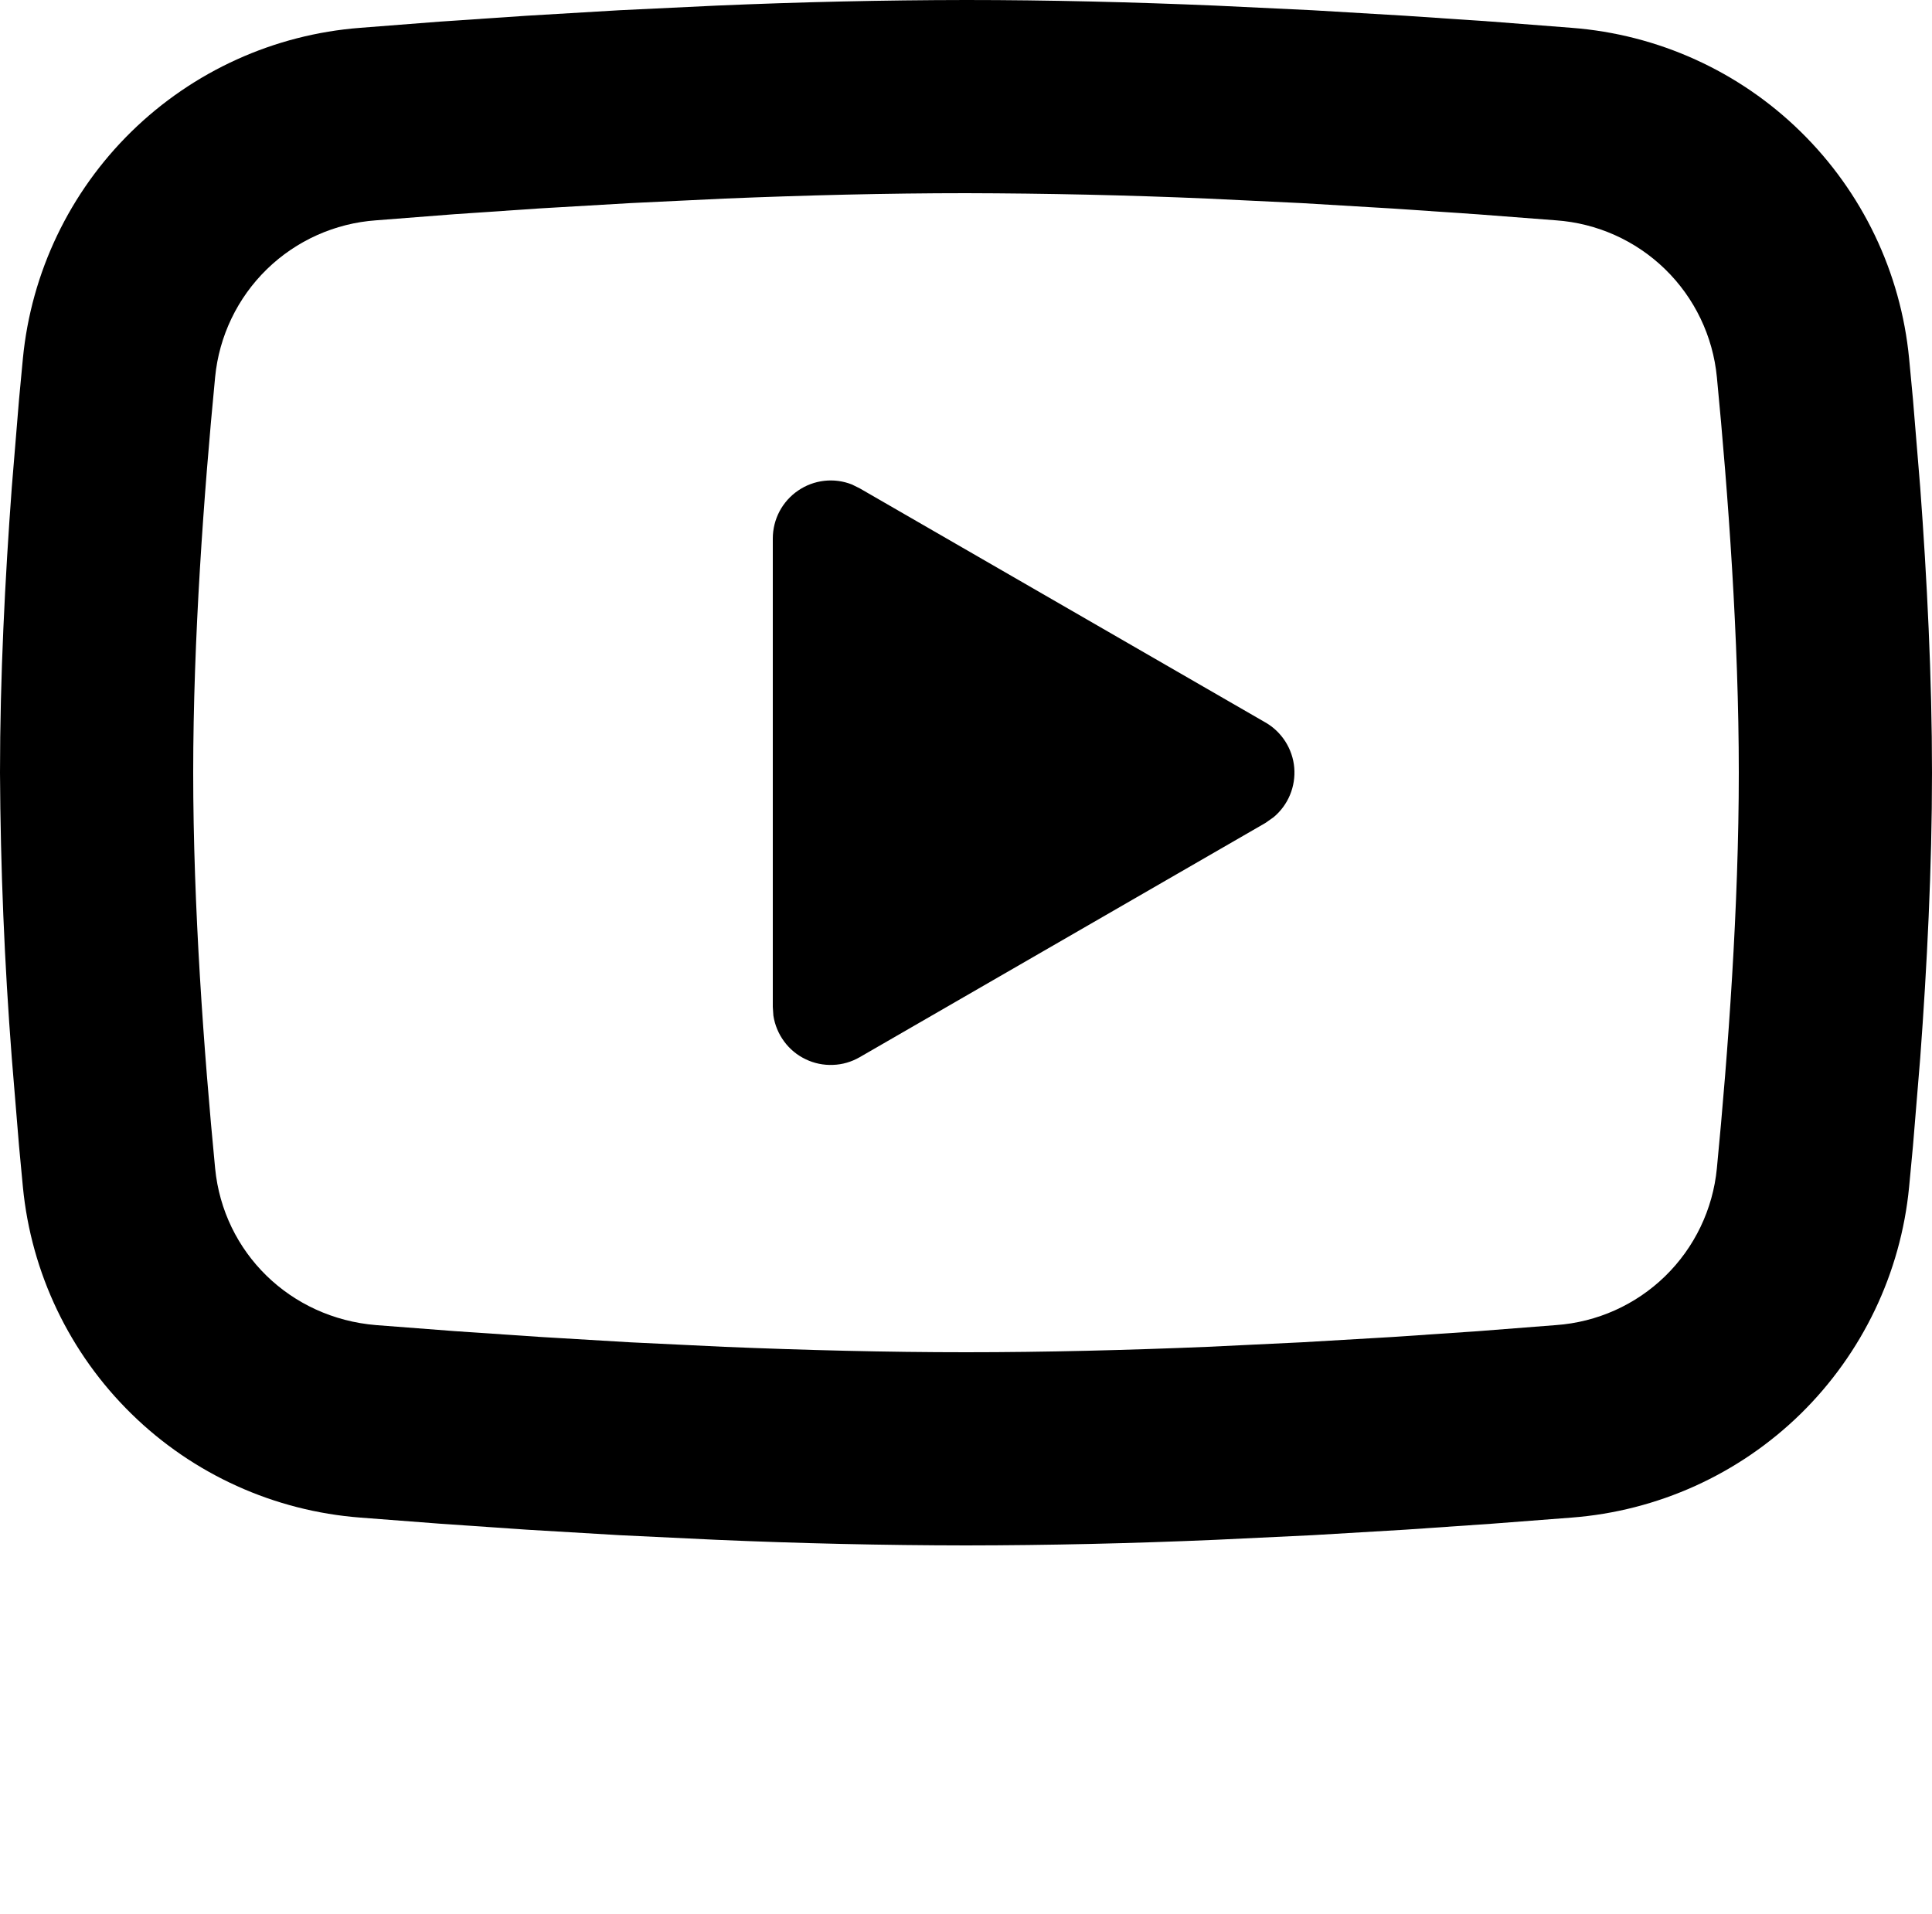
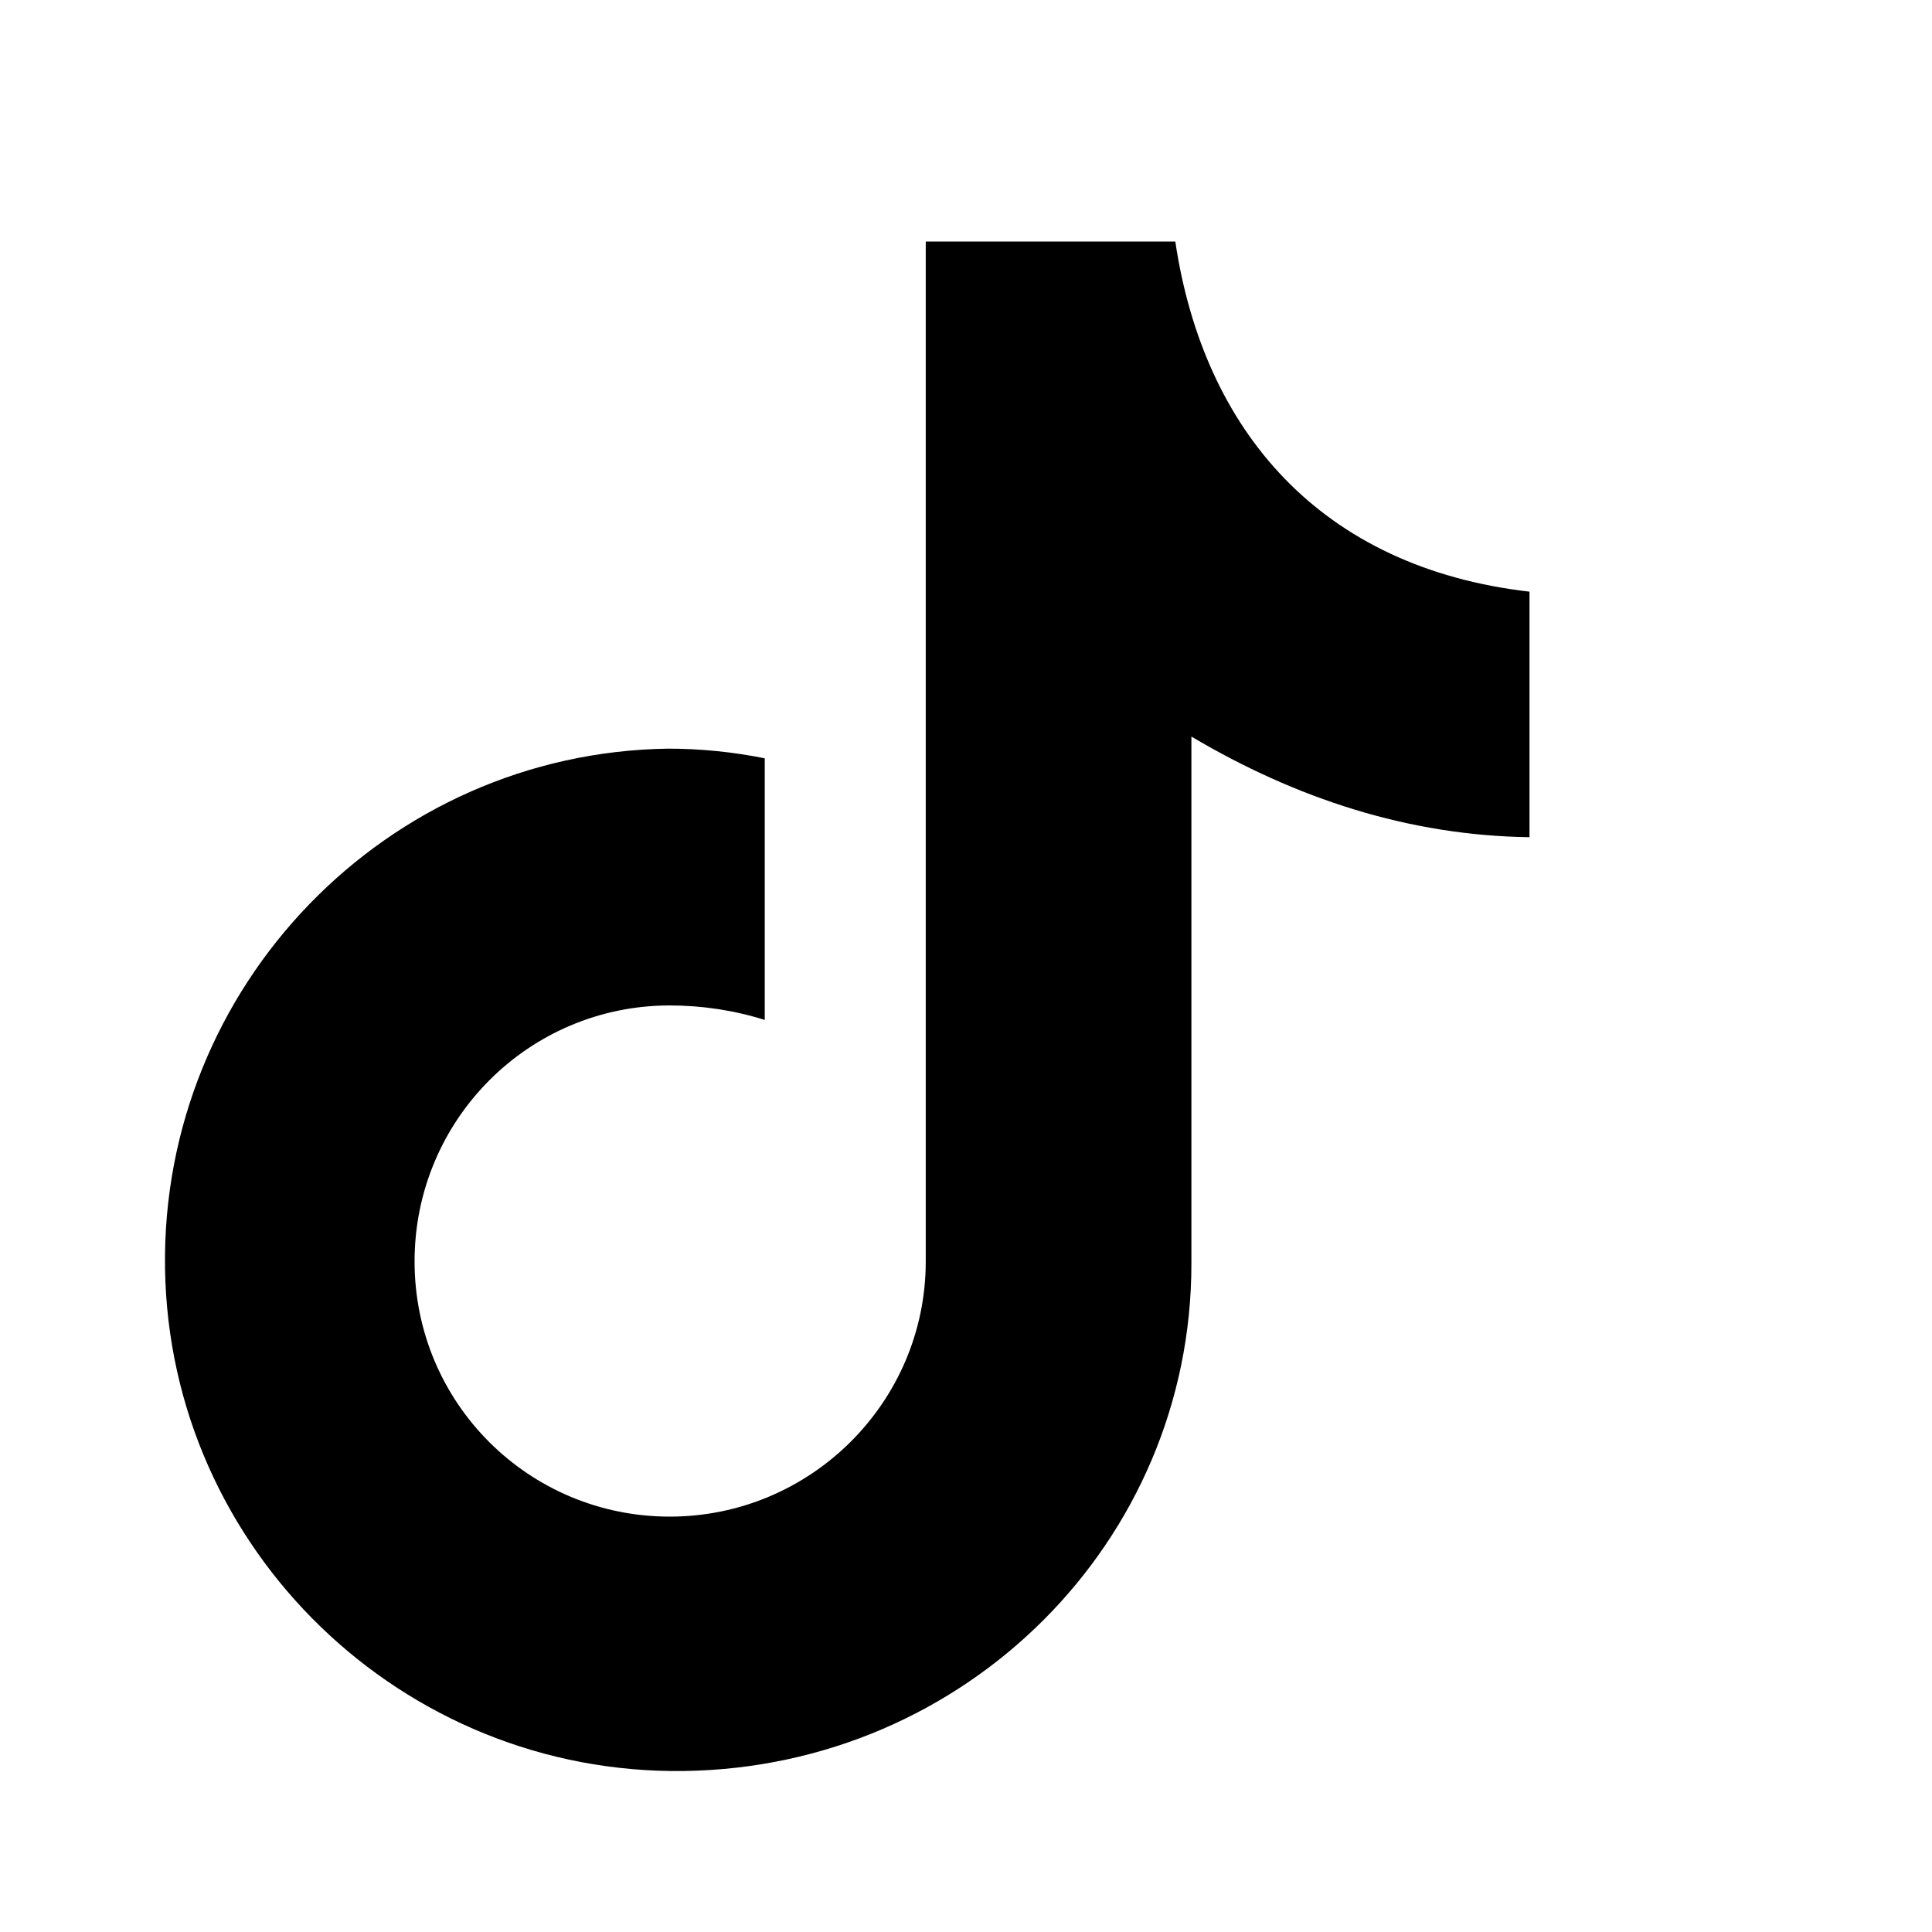
- <svg xmlns="http://www.w3.org/2000/svg" preserveAspectRatio="none" overflow="visible" style="display: block;" width="20" height="19.814" viewBox="0 0 20 19.814" fill="none">
-   <g id="Group">
-     <g id="Vector">
- </g>
-     <path id="Vector_2" d="M10 0C10.855 0 11.732 0.022 12.582 0.058L13.586 0.106L14.547 0.163L15.447 0.224L16.269 0.288C17.161 0.356 18.001 0.736 18.64 1.363C19.279 1.989 19.677 2.82 19.763 3.711L19.803 4.136L19.878 5.046C19.948 5.989 20 7.017 20 8C20 8.983 19.948 10.011 19.878 10.954L19.803 11.864L19.763 12.289C19.677 13.18 19.279 14.011 18.64 14.638C18 15.264 17.16 15.644 16.268 15.712L15.448 15.775L14.548 15.837L13.586 15.894L12.582 15.942C11.722 15.979 10.861 15.999 10 16C9.139 15.999 8.278 15.979 7.418 15.942L6.414 15.894L5.453 15.837L4.553 15.775L3.731 15.712C2.839 15.644 1.999 15.264 1.36 14.637C0.721 14.011 0.323 13.18 0.237 12.289L0.197 11.864L0.122 10.954C0.046 9.971 0.005 8.986 0 8C0 7.017 0.052 5.989 0.122 5.046L0.197 4.136L0.237 3.711C0.323 2.821 0.721 1.989 1.36 1.363C1.999 0.737 2.838 0.356 3.73 0.288L4.551 0.224L5.451 0.163L6.413 0.106L7.417 0.058C8.277 0.021 9.139 0.001 10 0ZM10 2C9.175 2 8.326 2.022 7.5 2.056L6.522 2.103L5.583 2.158L4.701 2.218L3.893 2.281C3.468 2.311 3.068 2.49 2.763 2.787C2.458 3.084 2.268 3.48 2.227 3.904C2.11 5.113 2 6.618 2 8C2 9.382 2.11 10.887 2.227 12.096C2.312 12.968 3.004 13.646 3.893 13.719L4.701 13.781L5.583 13.841L6.522 13.897L7.5 13.944C8.326 13.978 9.175 14 10 14C10.825 14 11.674 13.978 12.5 13.944L13.478 13.897L14.417 13.842L15.299 13.782L16.107 13.719C16.532 13.689 16.932 13.51 17.237 13.213C17.542 12.916 17.732 12.52 17.773 12.096C17.89 10.887 18 9.382 18 8C18 6.618 17.89 5.113 17.773 3.904C17.732 3.48 17.542 3.084 17.237 2.787C16.932 2.49 16.532 2.311 16.107 2.281L15.299 2.219L14.417 2.159L13.478 2.103L12.5 2.056C11.667 2.02 10.834 2.002 10 2ZM8 5.575C8 5.477 8.024 5.381 8.069 5.295C8.115 5.208 8.181 5.134 8.262 5.079C8.342 5.024 8.435 4.989 8.533 4.978C8.63 4.967 8.728 4.98 8.819 5.016L8.9 5.056L13.1 7.48C13.184 7.528 13.254 7.596 13.306 7.677C13.358 7.759 13.39 7.852 13.398 7.948C13.406 8.044 13.391 8.141 13.354 8.23C13.317 8.319 13.259 8.398 13.185 8.46L13.1 8.52L8.9 10.945C8.815 10.994 8.72 11.022 8.622 11.025C8.525 11.029 8.427 11.009 8.339 10.966C8.251 10.924 8.175 10.861 8.117 10.782C8.059 10.703 8.021 10.612 8.006 10.515L8 10.425V5.575Z" fill="black" />
-   </g>
+ <svg xmlns="http://www.w3.org/2000/svg" viewBox="0 0 24 24" fill="black">
+   <path d="M14.6 3c.35 2.35 1.8 4.05 4.4 4.35v3.05c-1.5-.02-2.9-.48-4.2-1.25v6.55c0 3.45-2.8 6.25-6.3 6.3-3.5.05-6.4-2.75-6.45-6.25-.05-3.5 2.75-6.4 6.25-6.45.4 0 .8.04 1.2.12v3.25c-.38-.12-.78-.18-1.18-.18-1.75 0-3.17 1.42-3.17 3.18s1.42 3.17 3.17 3.17 3.18-1.42 3.18-3.17V3h3.1Z" />
</svg>
